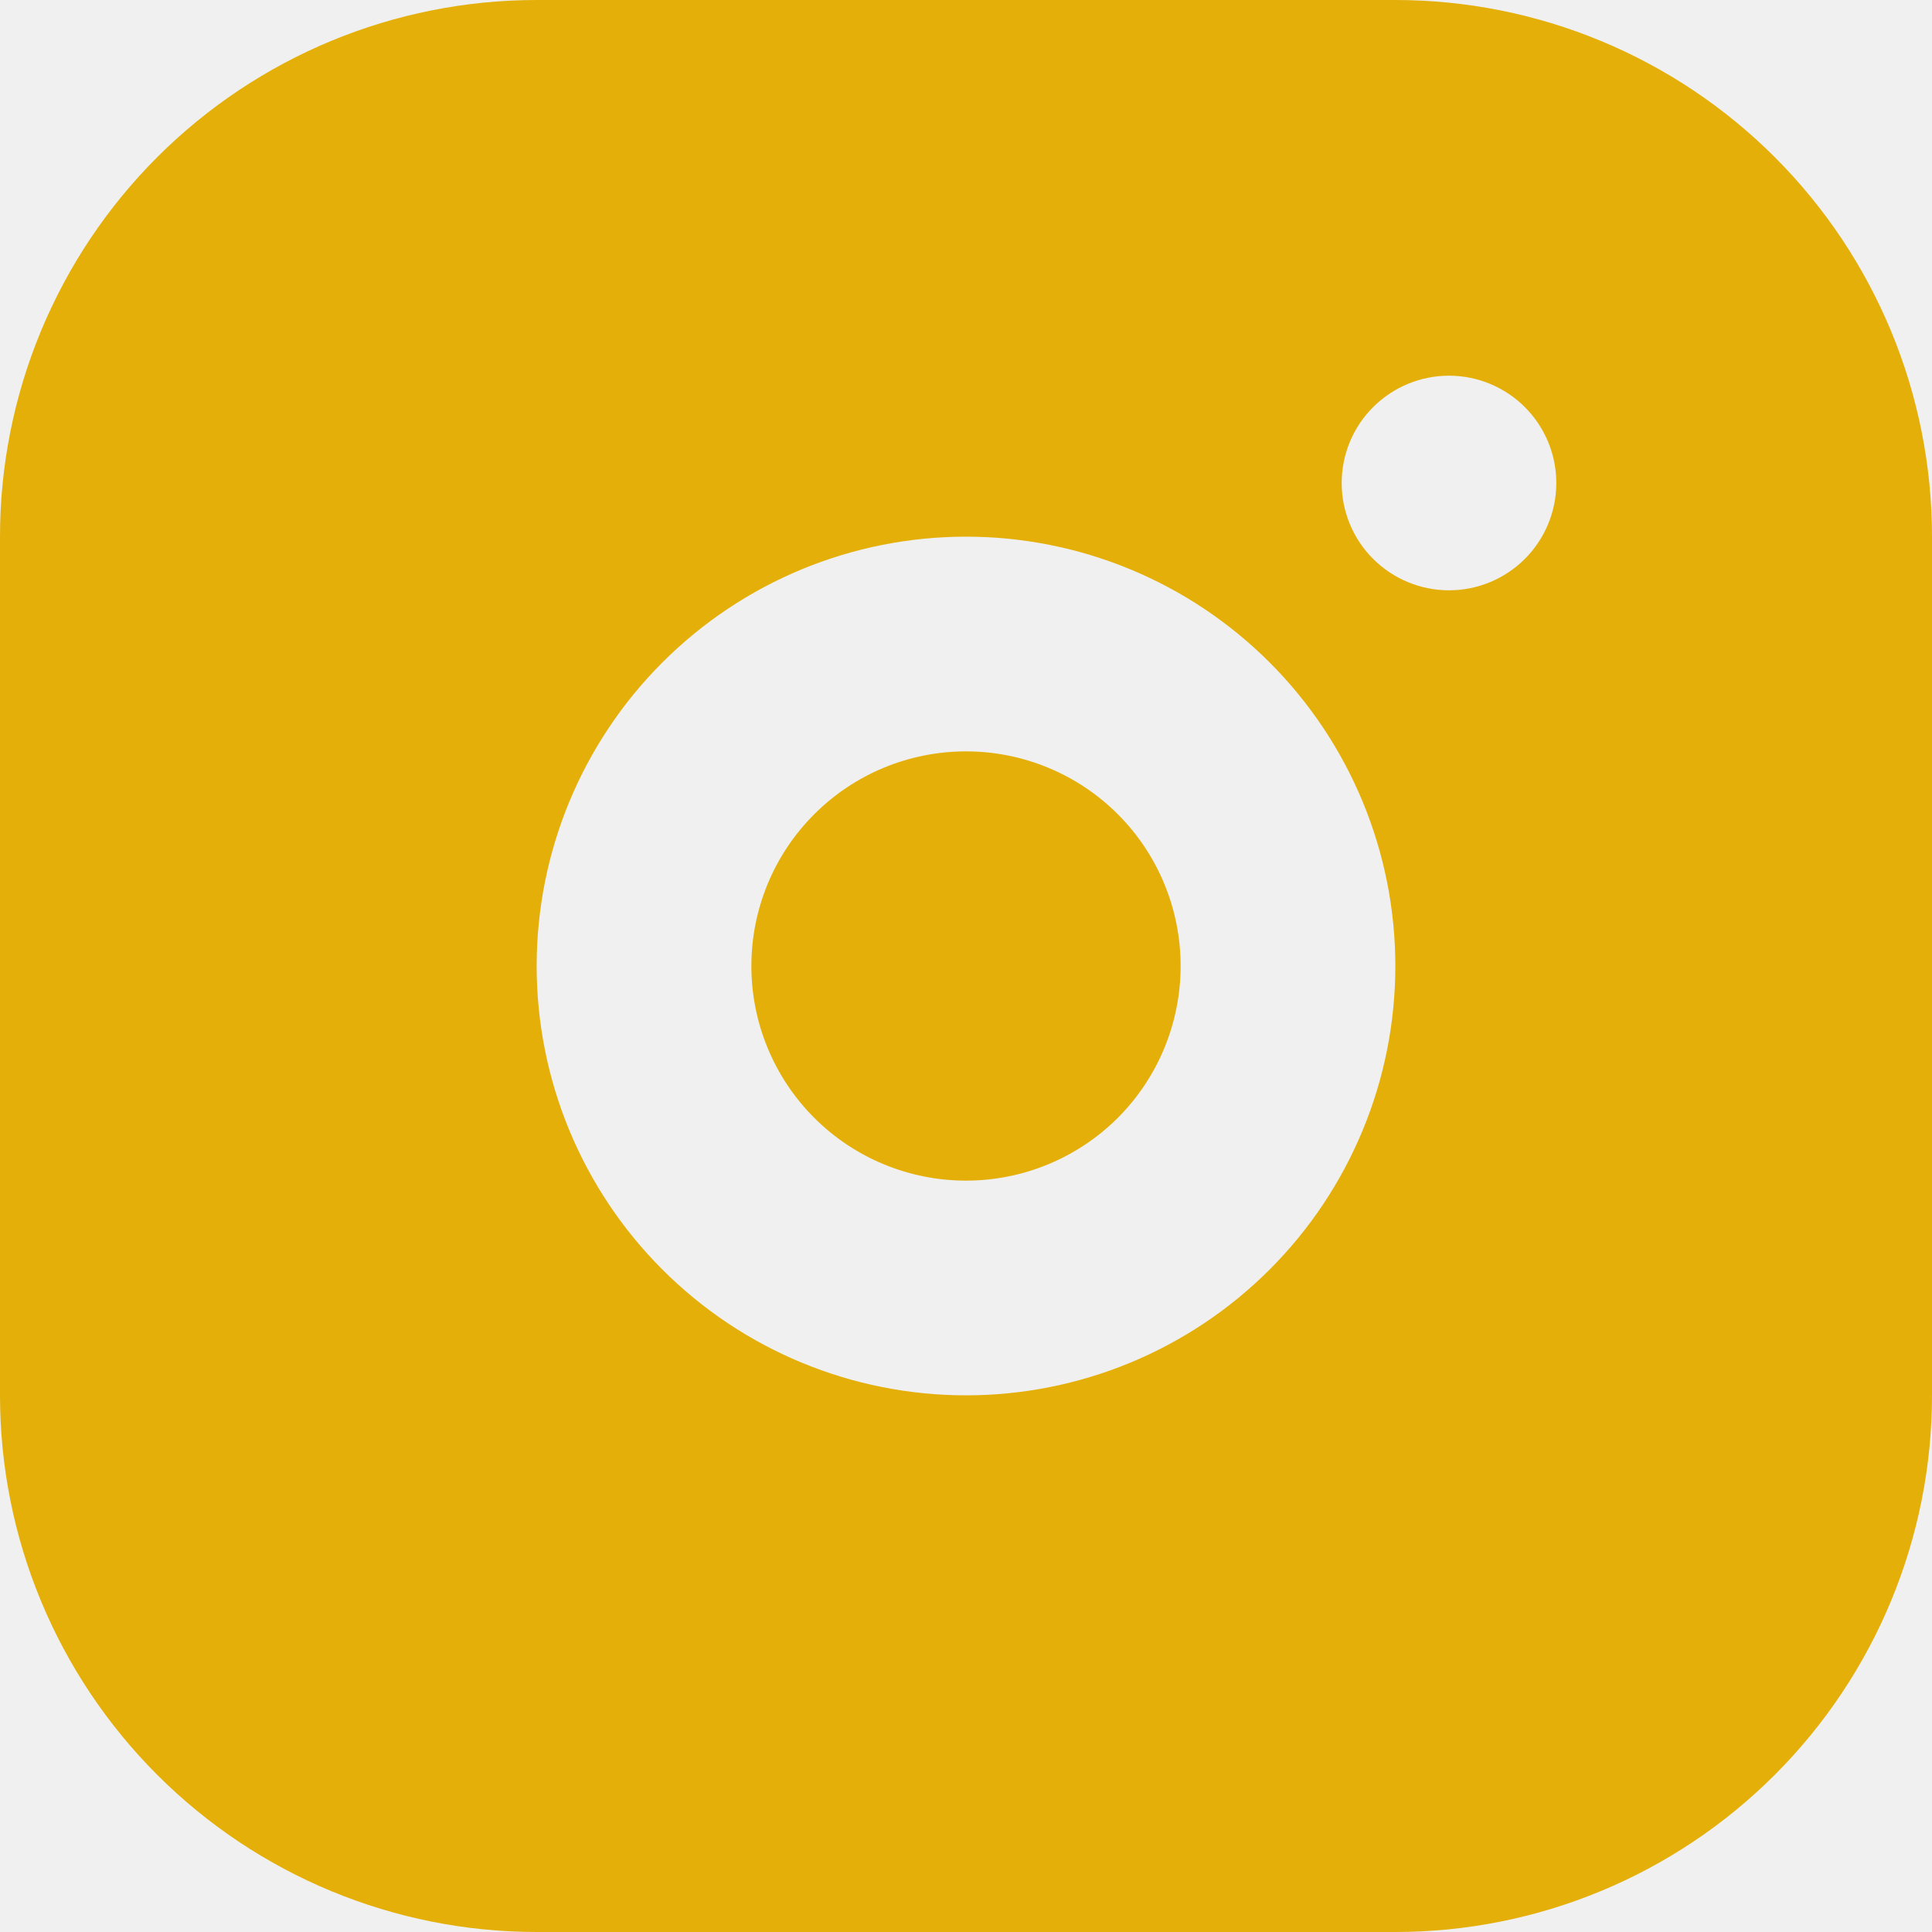
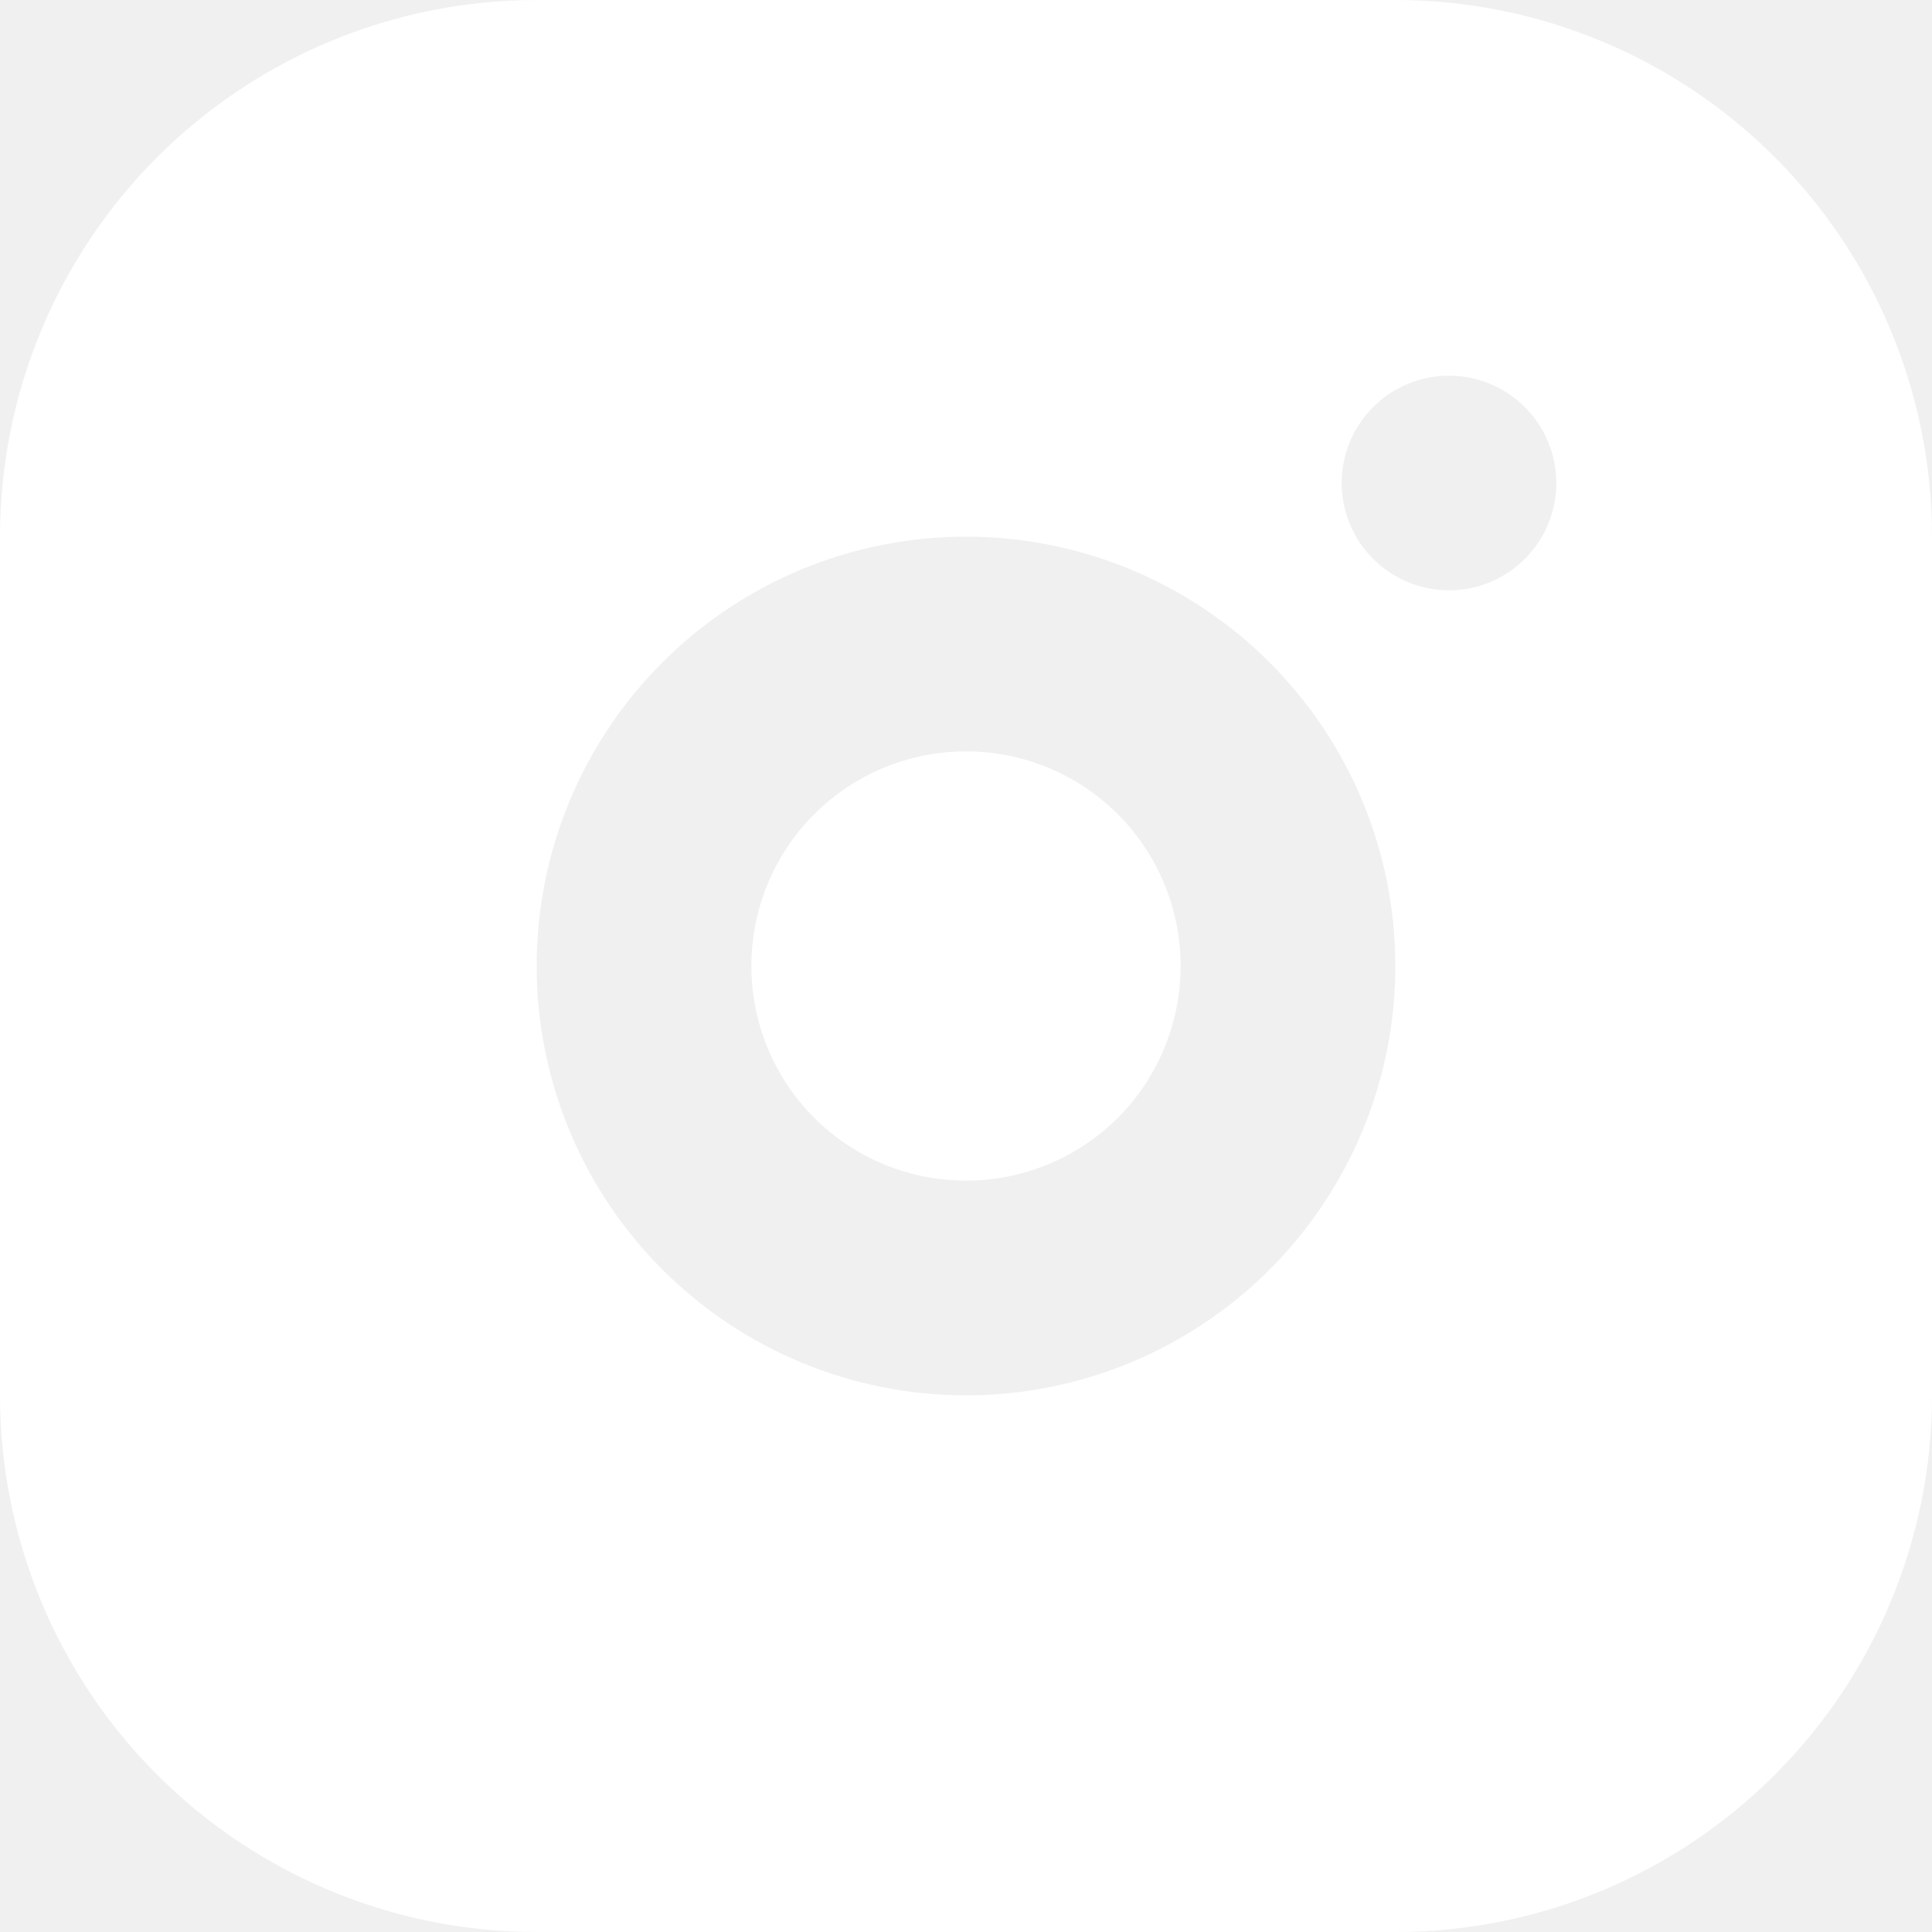
<svg xmlns="http://www.w3.org/2000/svg" width="22" height="22" viewBox="0 0 22 22" fill="none">
-   <path d="M15.889 0C17.51 0 19.064 0.644 20.21 1.79C21.356 2.936 22 4.49 22 6.111V15.889C22 17.51 21.356 19.064 20.21 20.21C19.064 21.356 17.51 22 15.889 22H6.111C4.49 22 2.936 21.356 1.79 20.21C0.644 19.064 0 17.51 0 15.889V6.111C0 4.49 0.644 2.936 1.79 1.79C2.936 0.644 4.49 0 6.111 0H15.889ZM11 6.111C9.703 6.111 8.46 6.626 7.543 7.543C6.626 8.46 6.111 9.703 6.111 11C6.111 12.297 6.626 13.54 7.543 14.457C8.46 15.374 9.703 15.889 11 15.889C12.297 15.889 13.54 15.374 14.457 14.457C15.374 13.54 15.889 12.297 15.889 11C15.889 9.703 15.374 8.46 14.457 7.543C13.54 6.626 12.297 6.111 11 6.111ZM11 8.556C11.648 8.556 12.27 8.813 12.729 9.272C13.187 9.73 13.444 10.352 13.444 11C13.444 11.648 13.187 12.27 12.729 12.729C12.27 13.187 11.648 13.444 11 13.444C10.352 13.444 9.73 13.187 9.272 12.729C8.813 12.27 8.556 11.648 8.556 11C8.556 10.352 8.813 9.73 9.272 9.272C9.73 8.813 10.352 8.556 11 8.556ZM16.5 4.278C16.176 4.278 15.865 4.407 15.636 4.636C15.406 4.865 15.278 5.176 15.278 5.5C15.278 5.824 15.406 6.135 15.636 6.364C15.865 6.593 16.176 6.722 16.5 6.722C16.824 6.722 17.135 6.593 17.364 6.364C17.593 6.135 17.722 5.824 17.722 5.5C17.722 5.176 17.593 4.865 17.364 4.636C17.135 4.407 16.824 4.278 16.5 4.278Z" fill="#E4AF09" />
+   <path d="M15.889 0C17.51 0 19.064 0.644 20.21 1.79C21.356 2.936 22 4.49 22 6.111V15.889C22 17.51 21.356 19.064 20.21 20.21C19.064 21.356 17.51 22 15.889 22H6.111C4.49 22 2.936 21.356 1.79 20.21C0.644 19.064 0 17.51 0 15.889V6.111C0 4.49 0.644 2.936 1.79 1.79C2.936 0.644 4.49 0 6.111 0H15.889ZM11 6.111C9.703 6.111 8.46 6.626 7.543 7.543C6.626 8.46 6.111 9.703 6.111 11C6.111 12.297 6.626 13.54 7.543 14.457C8.46 15.374 9.703 15.889 11 15.889C12.297 15.889 13.54 15.374 14.457 14.457C15.374 13.54 15.889 12.297 15.889 11C15.889 9.703 15.374 8.46 14.457 7.543C13.54 6.626 12.297 6.111 11 6.111ZM11 8.556C11.648 8.556 12.27 8.813 12.729 9.272C13.187 9.73 13.444 10.352 13.444 11C13.444 11.648 13.187 12.27 12.729 12.729C12.27 13.187 11.648 13.444 11 13.444C10.352 13.444 9.73 13.187 9.272 12.729C8.813 12.27 8.556 11.648 8.556 11C8.556 10.352 8.813 9.73 9.272 9.272C9.73 8.813 10.352 8.556 11 8.556ZM16.5 4.278C16.176 4.278 15.865 4.407 15.636 4.636C15.406 4.865 15.278 5.176 15.278 5.5C15.278 5.824 15.406 6.135 15.636 6.364C15.865 6.593 16.176 6.722 16.5 6.722C16.824 6.722 17.135 6.593 17.364 6.364C17.593 6.135 17.722 5.824 17.722 5.5C17.722 5.176 17.593 4.865 17.364 4.636C17.135 4.407 16.824 4.278 16.5 4.278Z" fill="#FFFFFF" />
</svg>
